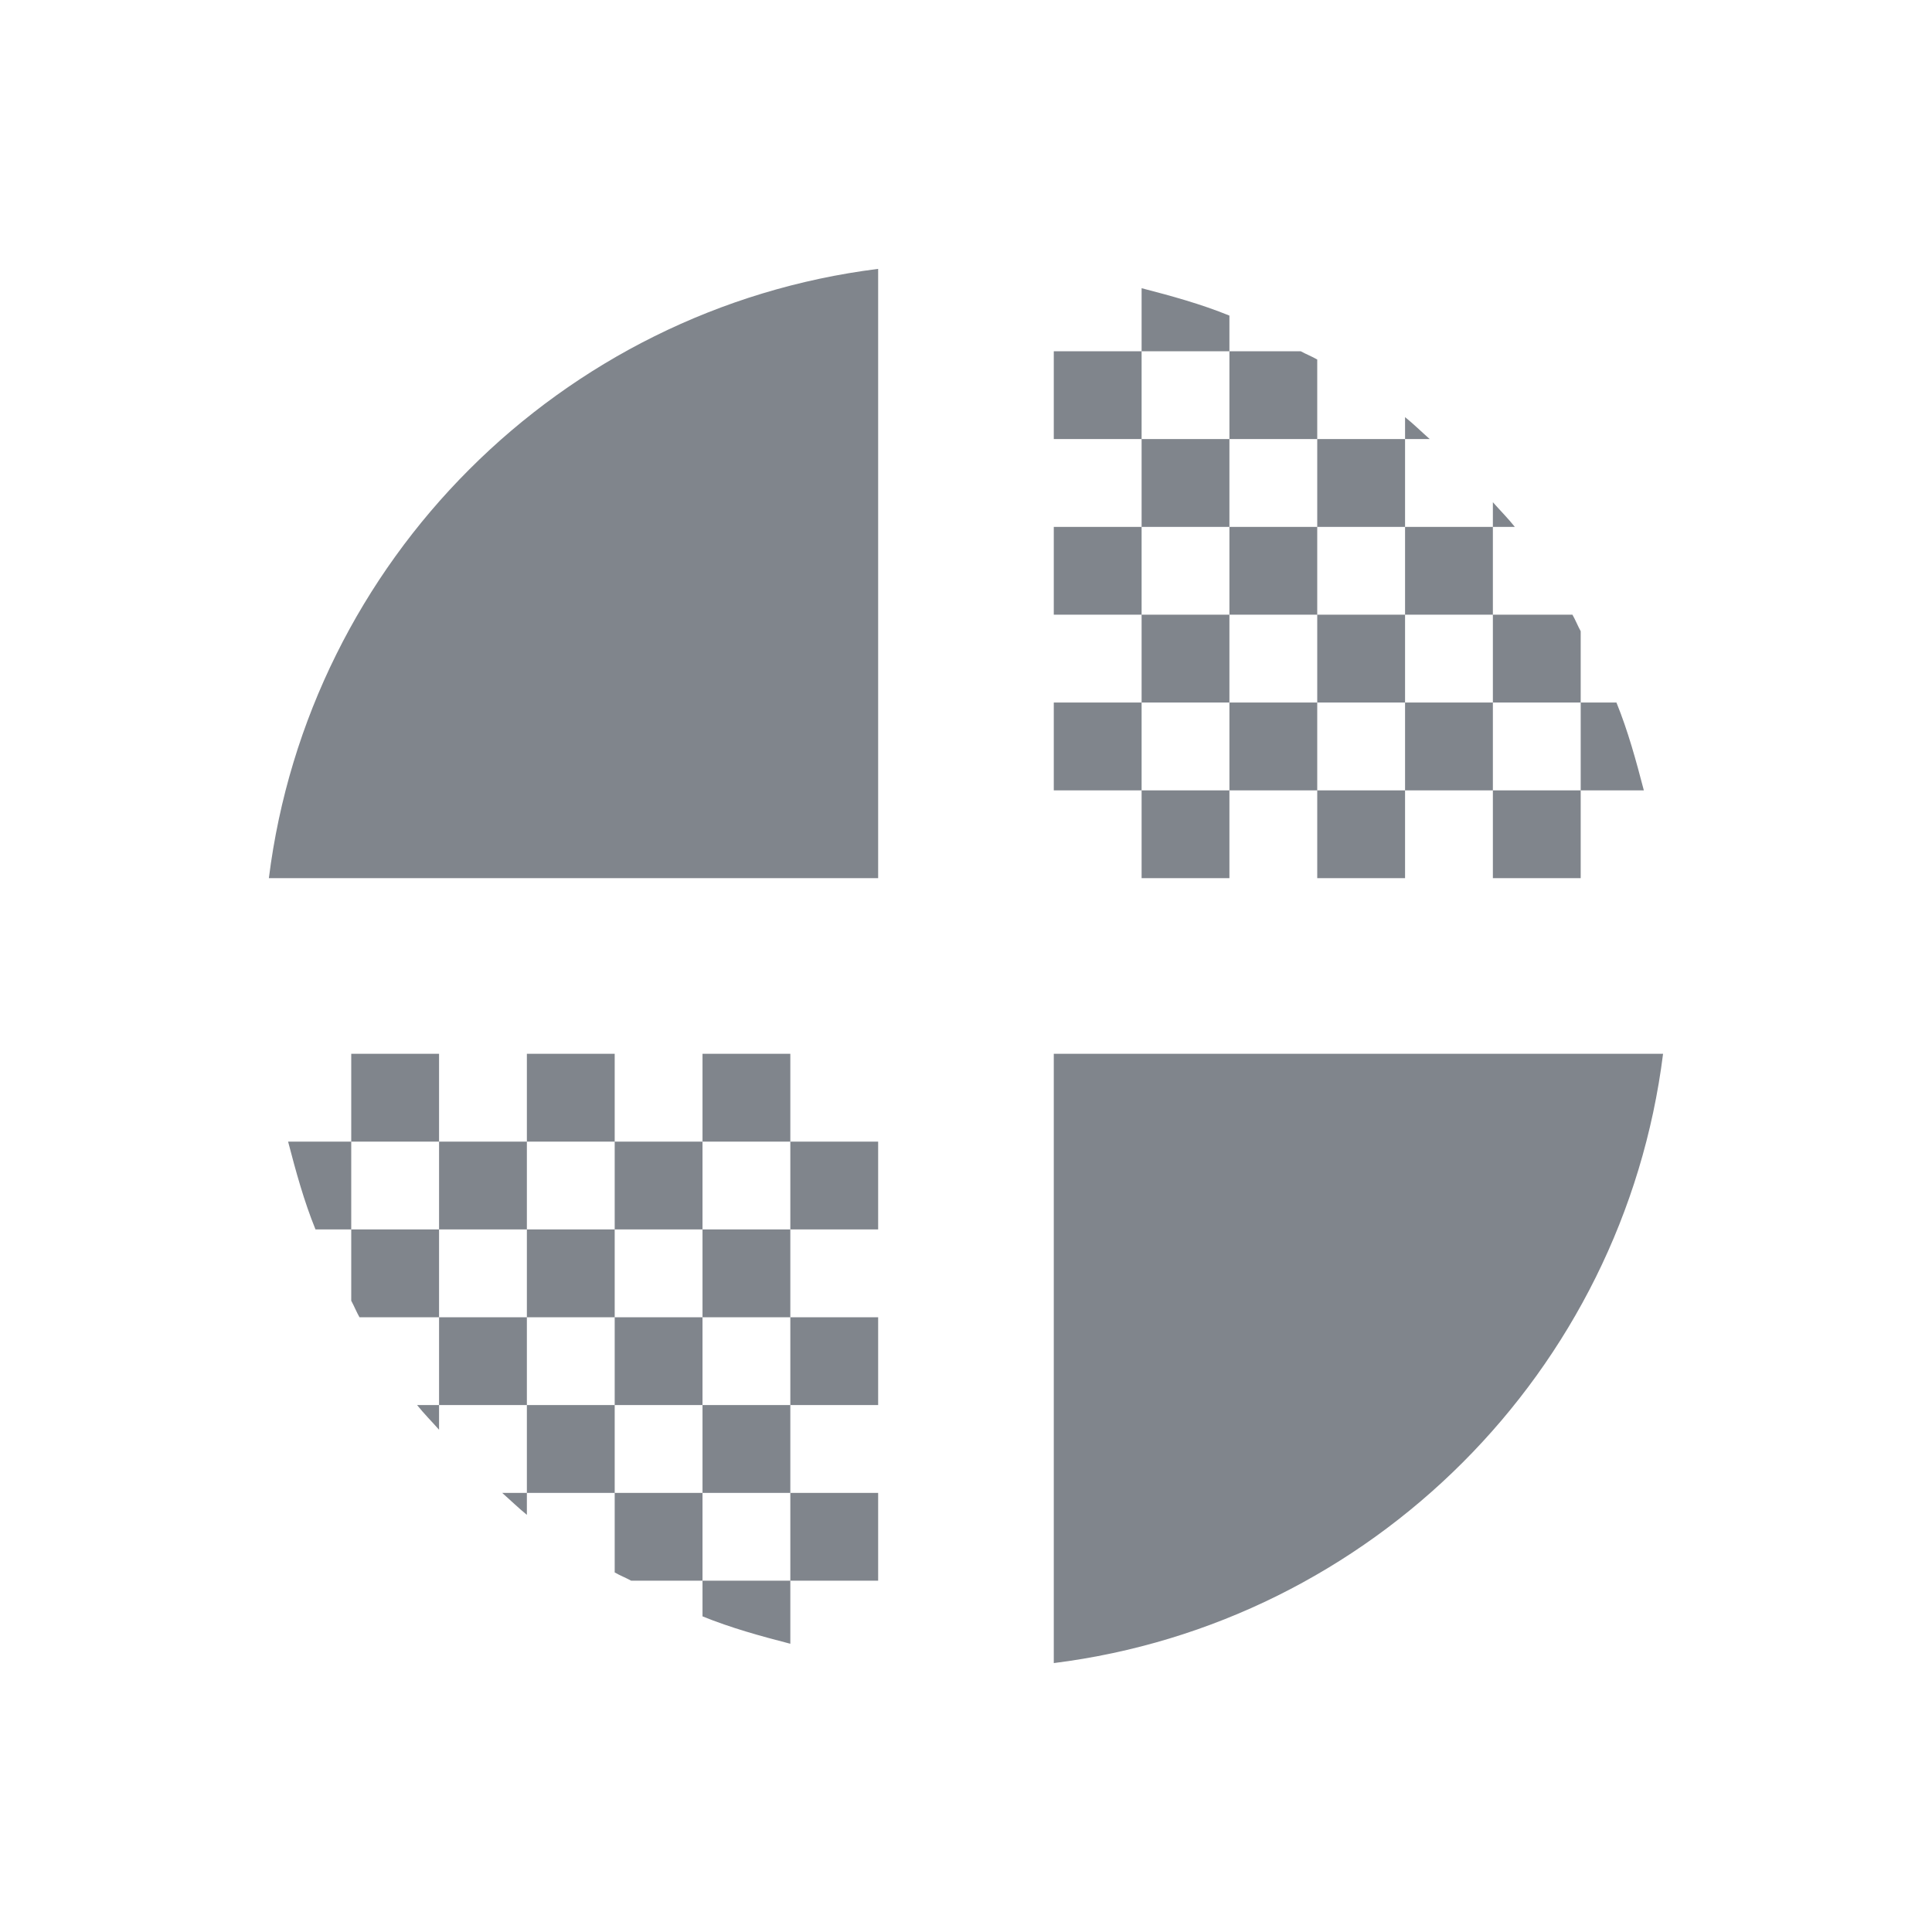
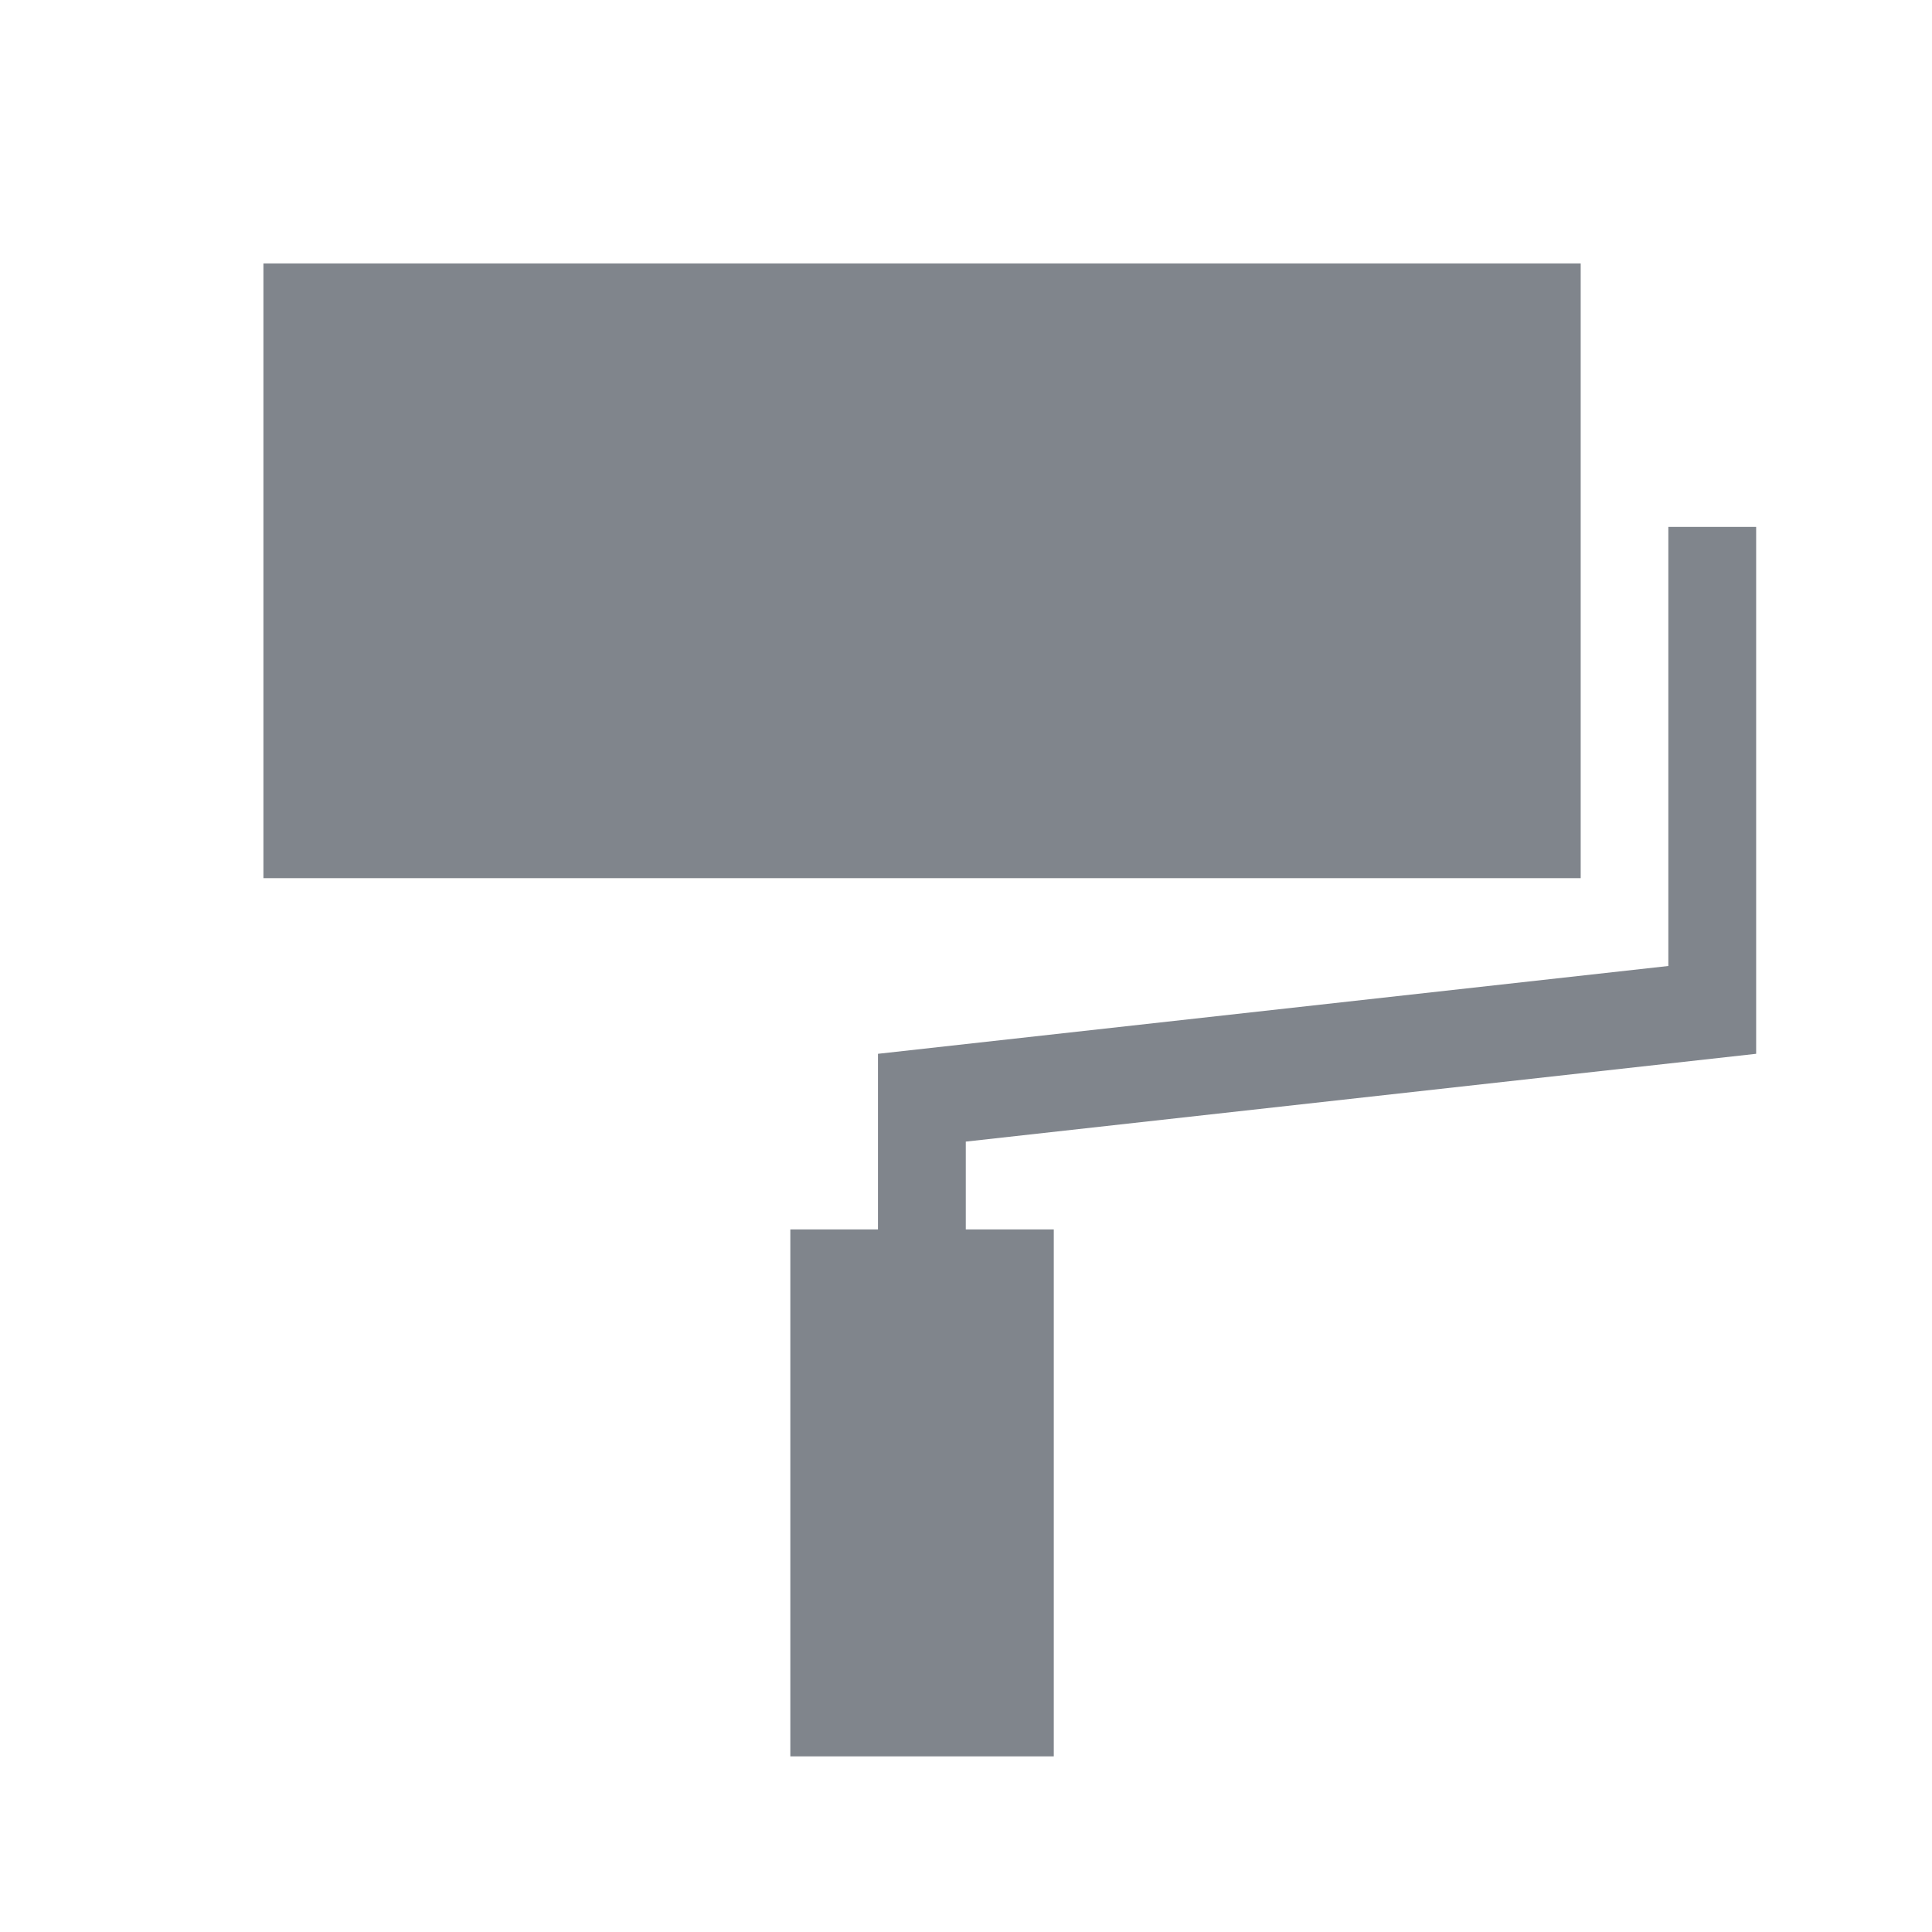
<svg xmlns="http://www.w3.org/2000/svg" width="22" height="22" id="svg13094" version="1.1">
  <defs id="defs13096" />
  <g transform="translate(9384.308,-4840.199)" id="layer1">
-     <path style="color:#000000;fill:#434a55;fill-opacity:0.675;fill-rule:nonzero;stroke:none;stroke-width:2;marker:none;visibility:visible;display:inline;overflow:visible;enable-background:accumulate" d="m -9374.308,4843.261 c -3.616,0.453 -6.485,3.322 -6.938,6.938 l 6.938,0 0,-6.938 z m 3,0.219 0,0.719 1,0 0,-0.406 c -0.322,-0.131 -0.659,-0.224 -1,-0.312 z m 1,0.719 0,1 1,0 0,-0.906 c -0.059,-0.034 -0.128,-0.061 -0.188,-0.094 l -0.812,0 z m 1,1 0,1 1,0 0,-1 -1,0 z m 1,0 0.281,0 c -0.093,-0.082 -0.184,-0.172 -0.281,-0.25 l 0,0.25 z m 0,1 0,1 1,0 0,-1 -1,0 z m 1,0 0.25,0 c -0.077,-0.097 -0.168,-0.188 -0.25,-0.281 l 0,0.281 z m 0,1 0,1 1,0 0,-0.812 c -0.033,-0.06 -0.06,-0.129 -0.094,-0.188 l -0.906,0 z m 1,1 0,1 0.719,0 c -0.089,-0.341 -0.181,-0.678 -0.312,-1 l -0.406,0 z m 0,1 -1,0 0,1 1,0 0,-1 z m -1,0 0,-1 -1,0 0,1 1,0 z m -1,0 -1,0 0,1 1,0 0,-1 z m -1,0 0,-1 -1,0 0,1 1,0 z m -1,0 -1,0 0,1 1,0 0,-1 z m -1,0 0,-1 -1,0 0,1 1,0 z m 0,-1 1,0 0,-1 -1,0 0,1 z m 0,-1 0,-1 -1,0 0,1 1,0 z m 0,-1 1,0 0,-1 -1,0 0,1 z m 0,-1 0,-1 -1,0 0,1 1,0 z m 1,1 0,1 1,0 0,-1 -1,0 z m 1,1 0,1 1,0 0,-1 -1,0 z m -11,5 0,1 1,0 0,-1 -1,0 z m 1,1 0,1 1,0 0,-1 -1,0 z m 1,0 1,0 0,-1 -1,0 0,1 z m 1,0 0,1 1,0 0,-1 -1,0 z m 1,0 1,0 0,-1 -1,0 0,1 z m 1,0 0,1 1,0 0,-1 -1,0 z m 0,1 -1,0 0,1 1,0 0,-1 z m 0,1 0,1 1,0 0,-1 -1,0 z m 0,1 -1,0 0,1 1,0 0,-1 z m 0,1 0,1 1,0 0,-1 -1,0 z m 0,1 -1,0 0,0.406 c 0.322,0.131 0.659,0.224 1,0.312 l 0,-0.719 z m -1,0 0,-1 -1,0 0,0.906 c 0.059,0.034 0.128,0.061 0.188,0.094 l 0.812,0 z m -1,-1 0,-1 -1,0 0,1 1,0 z m -1,0 -0.281,0 c 0.093,0.082 0.185,0.172 0.281,0.25 l 0,-0.25 z m 0,-1 0,-1 -1,0 0,1 1,0 z m -1,0 -0.25,0 c 0.077,0.097 0.168,0.188 0.25,0.281 l 0,-0.281 z m 0,-1 0,-1 -1,0 0,0.812 c 0.033,0.06 0.06,0.129 0.094,0.188 l 0.906,0 z m -1,-1 0,-1 -0.719,0 c 0.089,0.341 0.181,0.678 0.312,1 l 0.406,0 z m 2,1 1,0 0,-1 -1,0 0,1 z m 1,0 0,1 1,0 0,-1 -1,0 z m 5,-3 0,6.938 c 3.616,-0.453 6.485,-3.322 6.938,-6.938 l -6.938,0 z" id="path3006" />
+     <path id="path4187" d="m -9381.308,4843.199 0,7 15,0 0,-7 z m 15.998,3 0,5 -9,1 0,2 -0.998,0 0,6 3,0 0,-6 -1.002,0 0,-1 9,-1 0,-6 z" style="color:#000000;display:inline;overflow:visible;visibility:visible;opacity:1;fill:#434a55;fill-opacity:0.675;fill-rule:nonzero;stroke:none;stroke-width:2;stroke-linecap:butt;stroke-linejoin:miter;stroke-miterlimit:4;stroke-dasharray:none;stroke-dashoffset:0;stroke-opacity:1;marker:none;enable-background:accumulate" />
  </g>
</svg>
